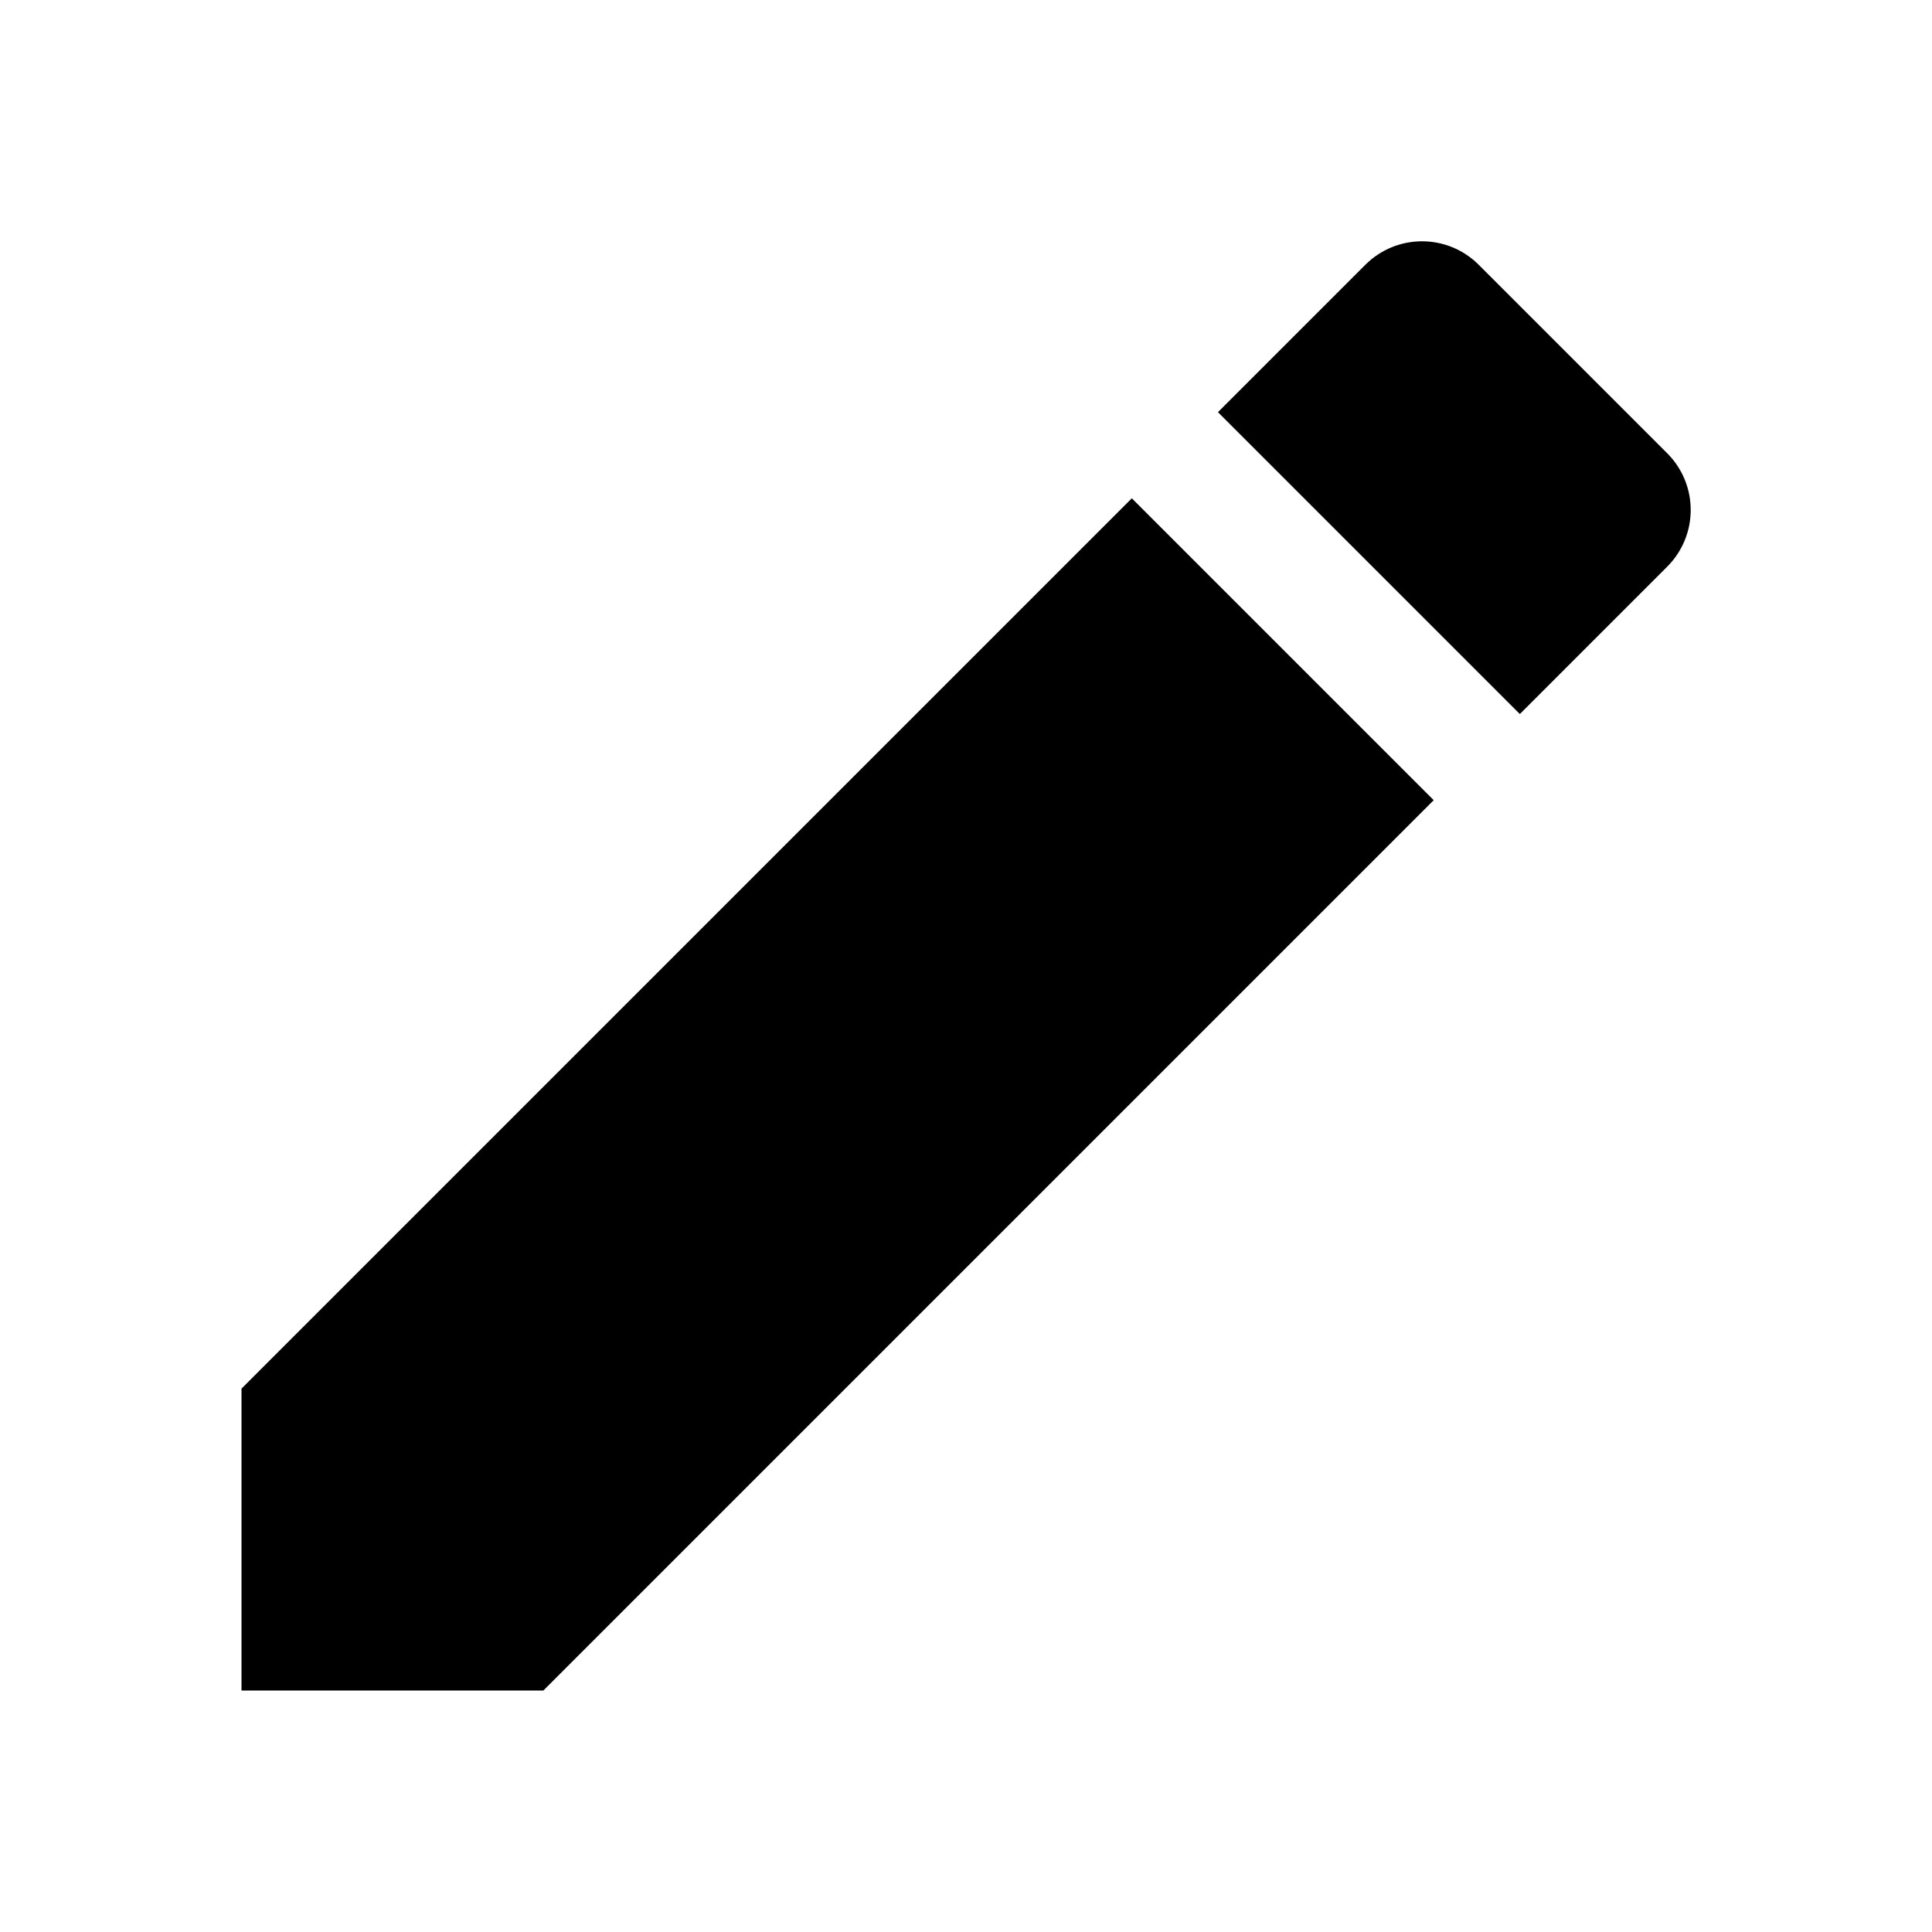
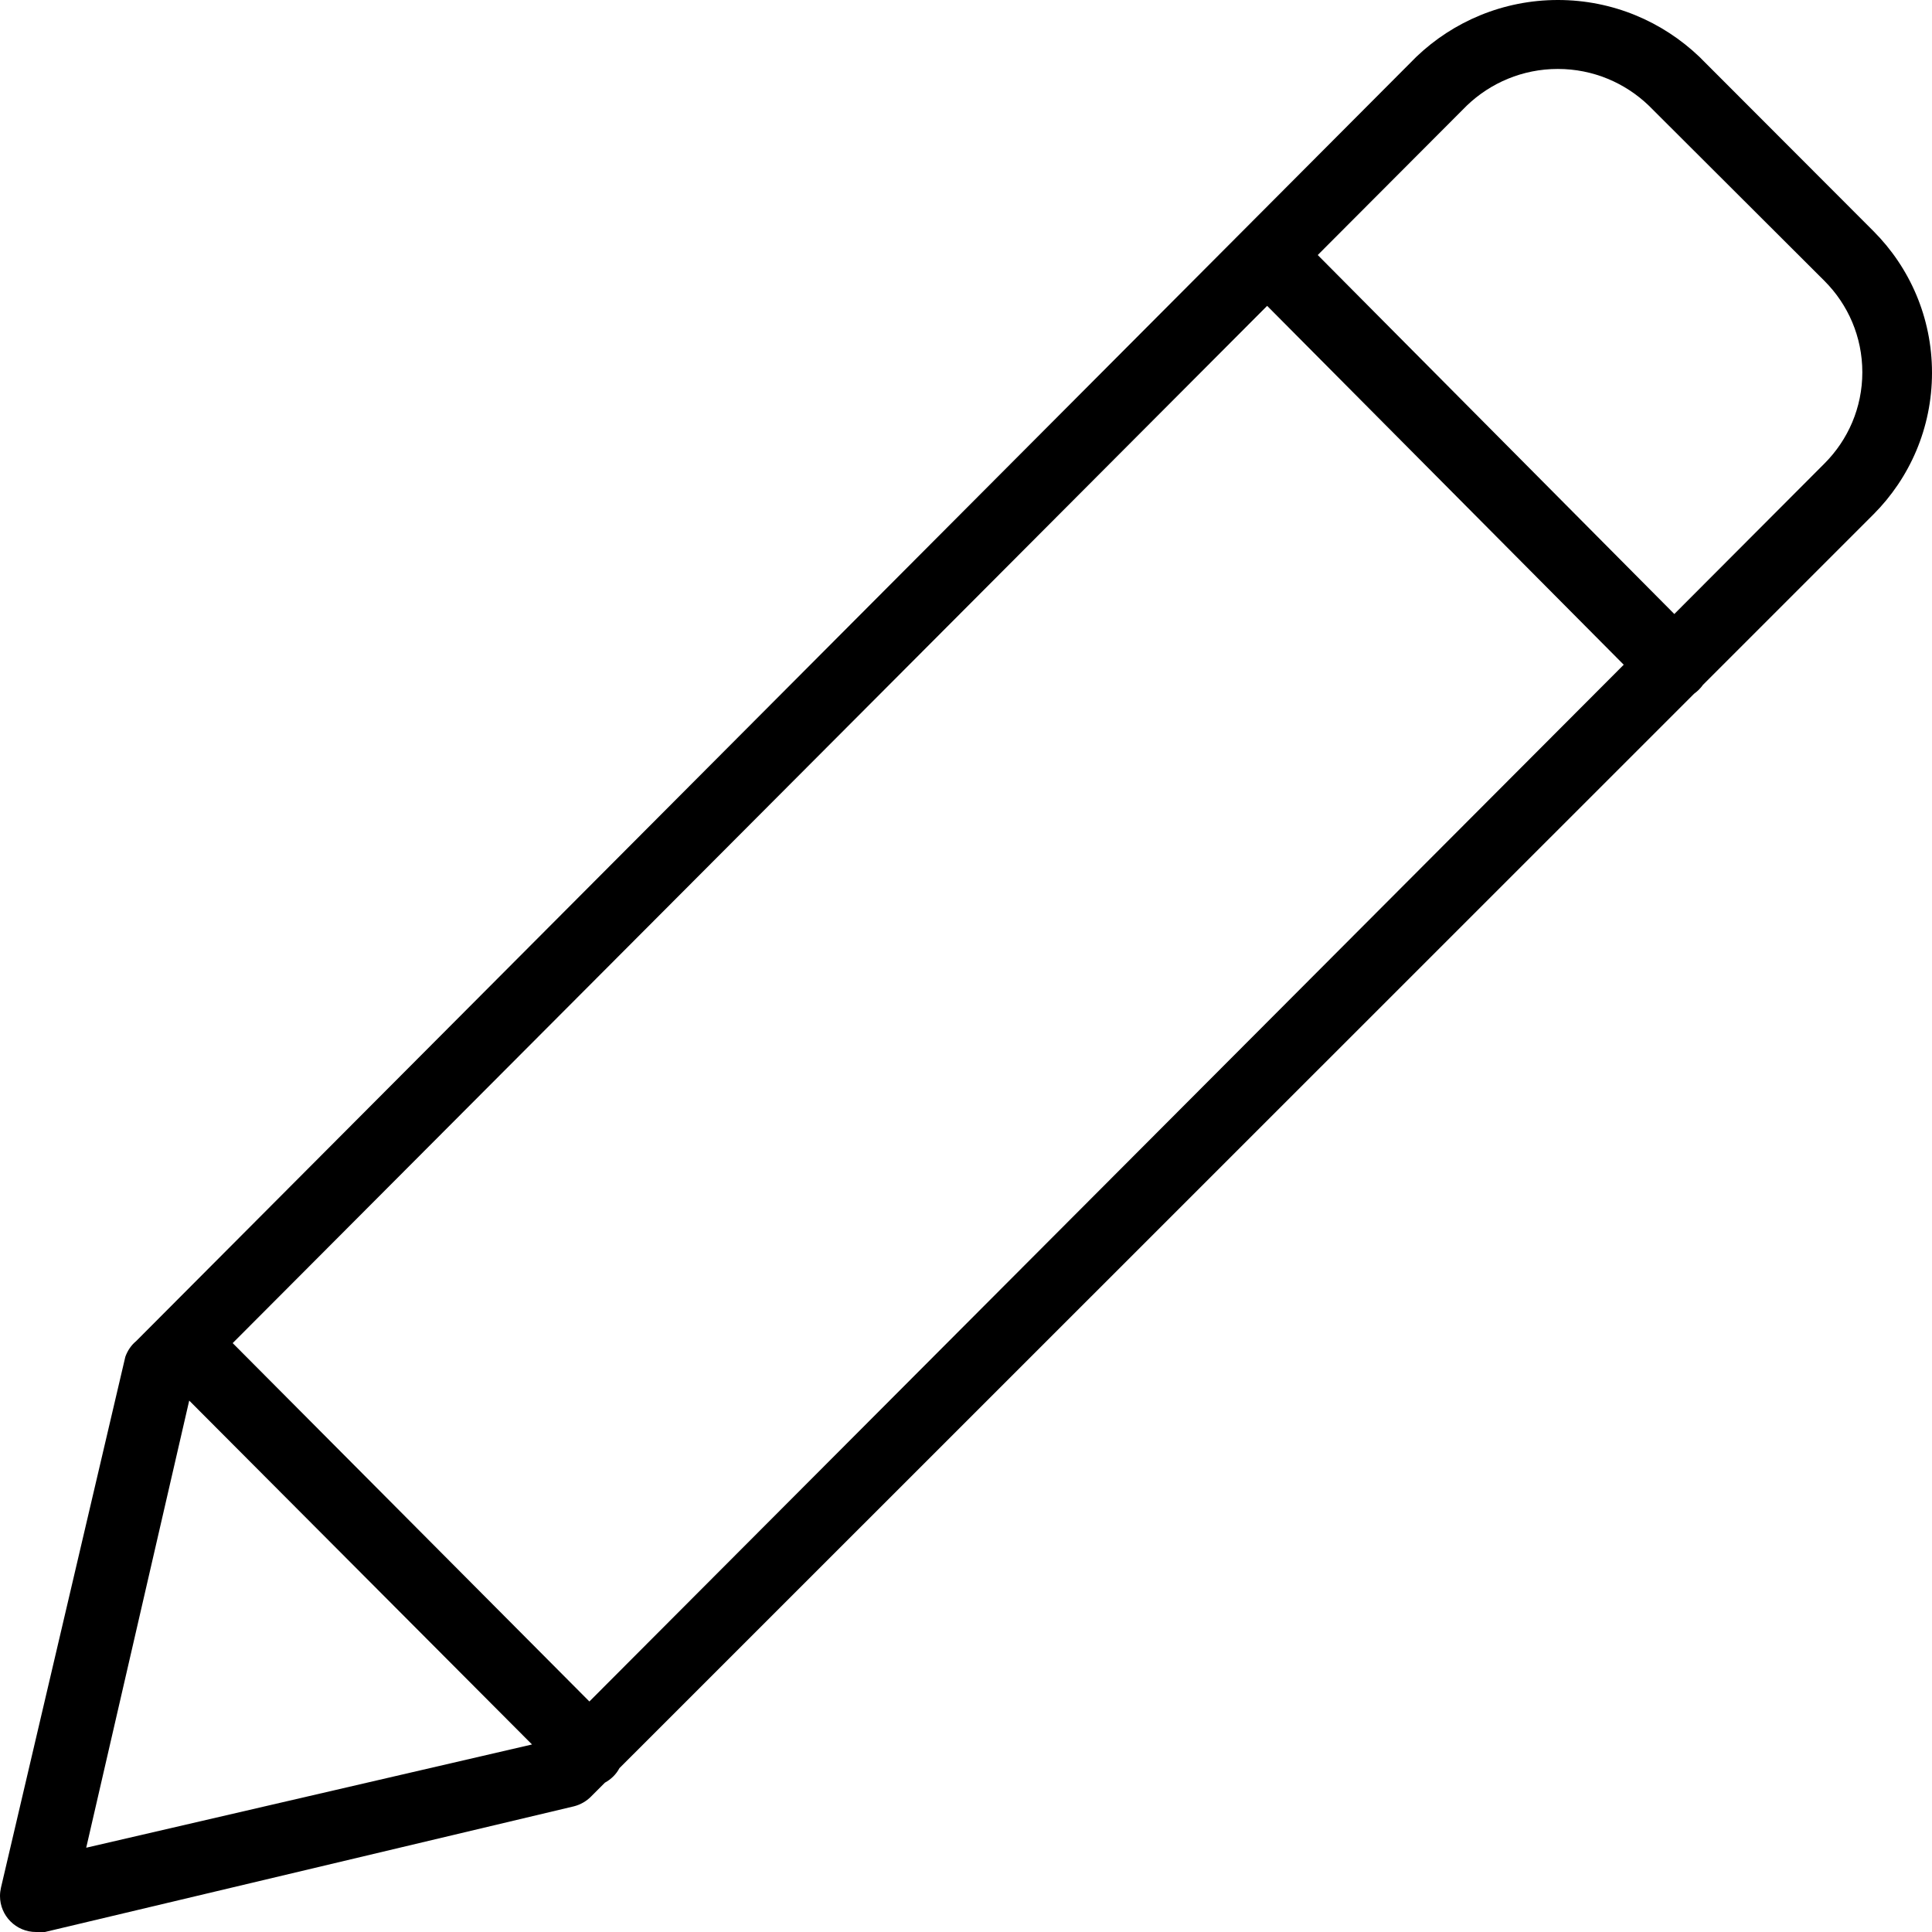
- <svg xmlns="http://www.w3.org/2000/svg" width="24" height="24" viewBox="0 0 24 24">
-   <path d="M3 17.25V21h3.75L17.81 9.94l-3.75-3.75L3 17.25zM20.71 7.04c.39-.39.39-1.02 0-1.41l-2.34-2.34c-.39-.39-1.02-.39-1.41 0l-1.83 1.83 3.75 3.75 1.83-1.83z" />
-   <path d="M0 0h24v24H0z" fill="none" />
+ <svg xmlns="http://www.w3.org/2000/svg" width="16" height="16" viewBox="0 0 16 16" fill="none">
+   <path fill-rule="evenodd" clip-rule="evenodd" d="M0.298 16H0.305H0.372L4.754 14.959C4.808 14.945 4.856 14.917 4.894 14.879L5.01 14.763C5.061 14.735 5.103 14.694 5.13 14.643L14.03 5.745C14.058 5.725 14.083 5.7 14.103 5.672L15.516 4.259C15.815 3.959 16 3.545 16 3.087C16 2.629 15.815 2.215 15.516 1.915L14.073 0.47C13.768 0.179 13.356 0 12.902 0C12.448 0 12.035 0.179 11.731 0.469L1.127 11.107C1.087 11.14 1.057 11.184 1.038 11.236L0.008 15.633C0.003 15.655 0 15.678 0 15.702C0 15.866 0.133 16 0.298 16ZM4.881 14.091L13.447 5.505L10.494 2.533L1.927 11.123L4.881 14.091ZM1.567 11.599L0.714 15.302L4.406 14.447L1.567 11.599ZM15.111 3.837L13.866 5.085L10.913 2.112L12.148 0.874C12.343 0.687 12.609 0.571 12.901 0.571C13.194 0.571 13.459 0.687 13.654 0.874L15.111 2.328C15.304 2.522 15.423 2.788 15.423 3.083C15.423 3.377 15.304 3.643 15.111 3.837Z" fill="black" />
</svg>
